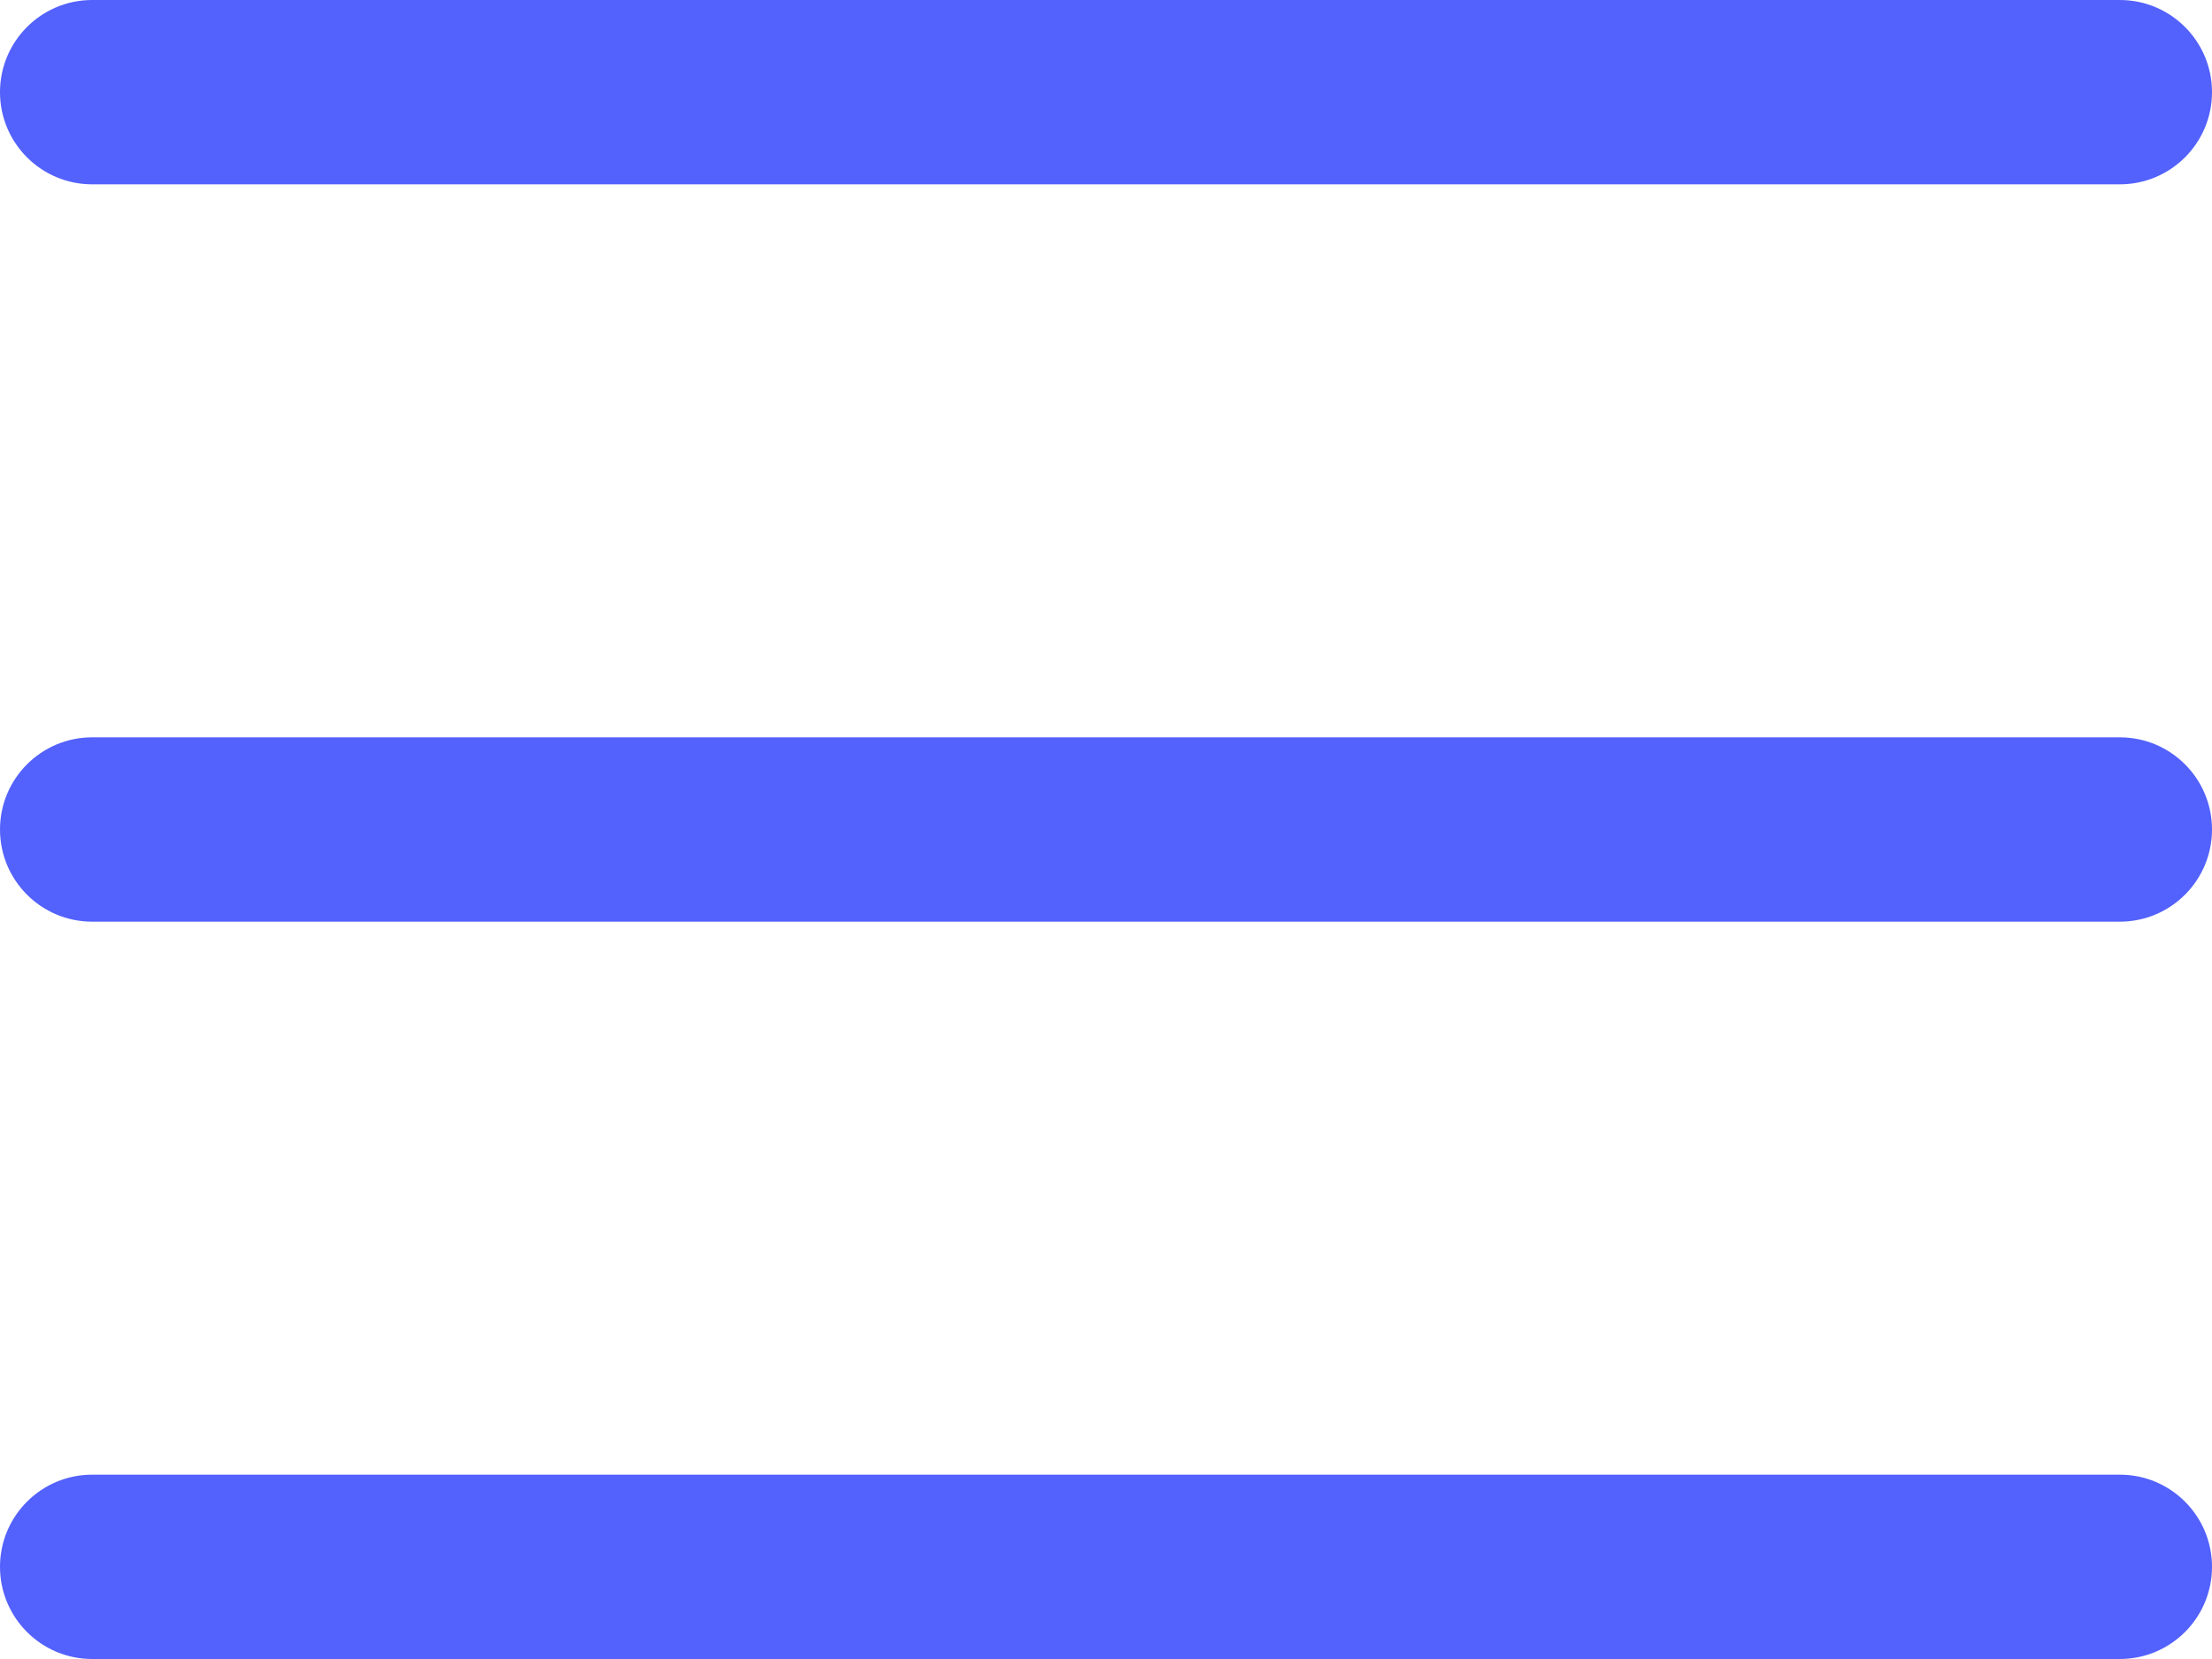
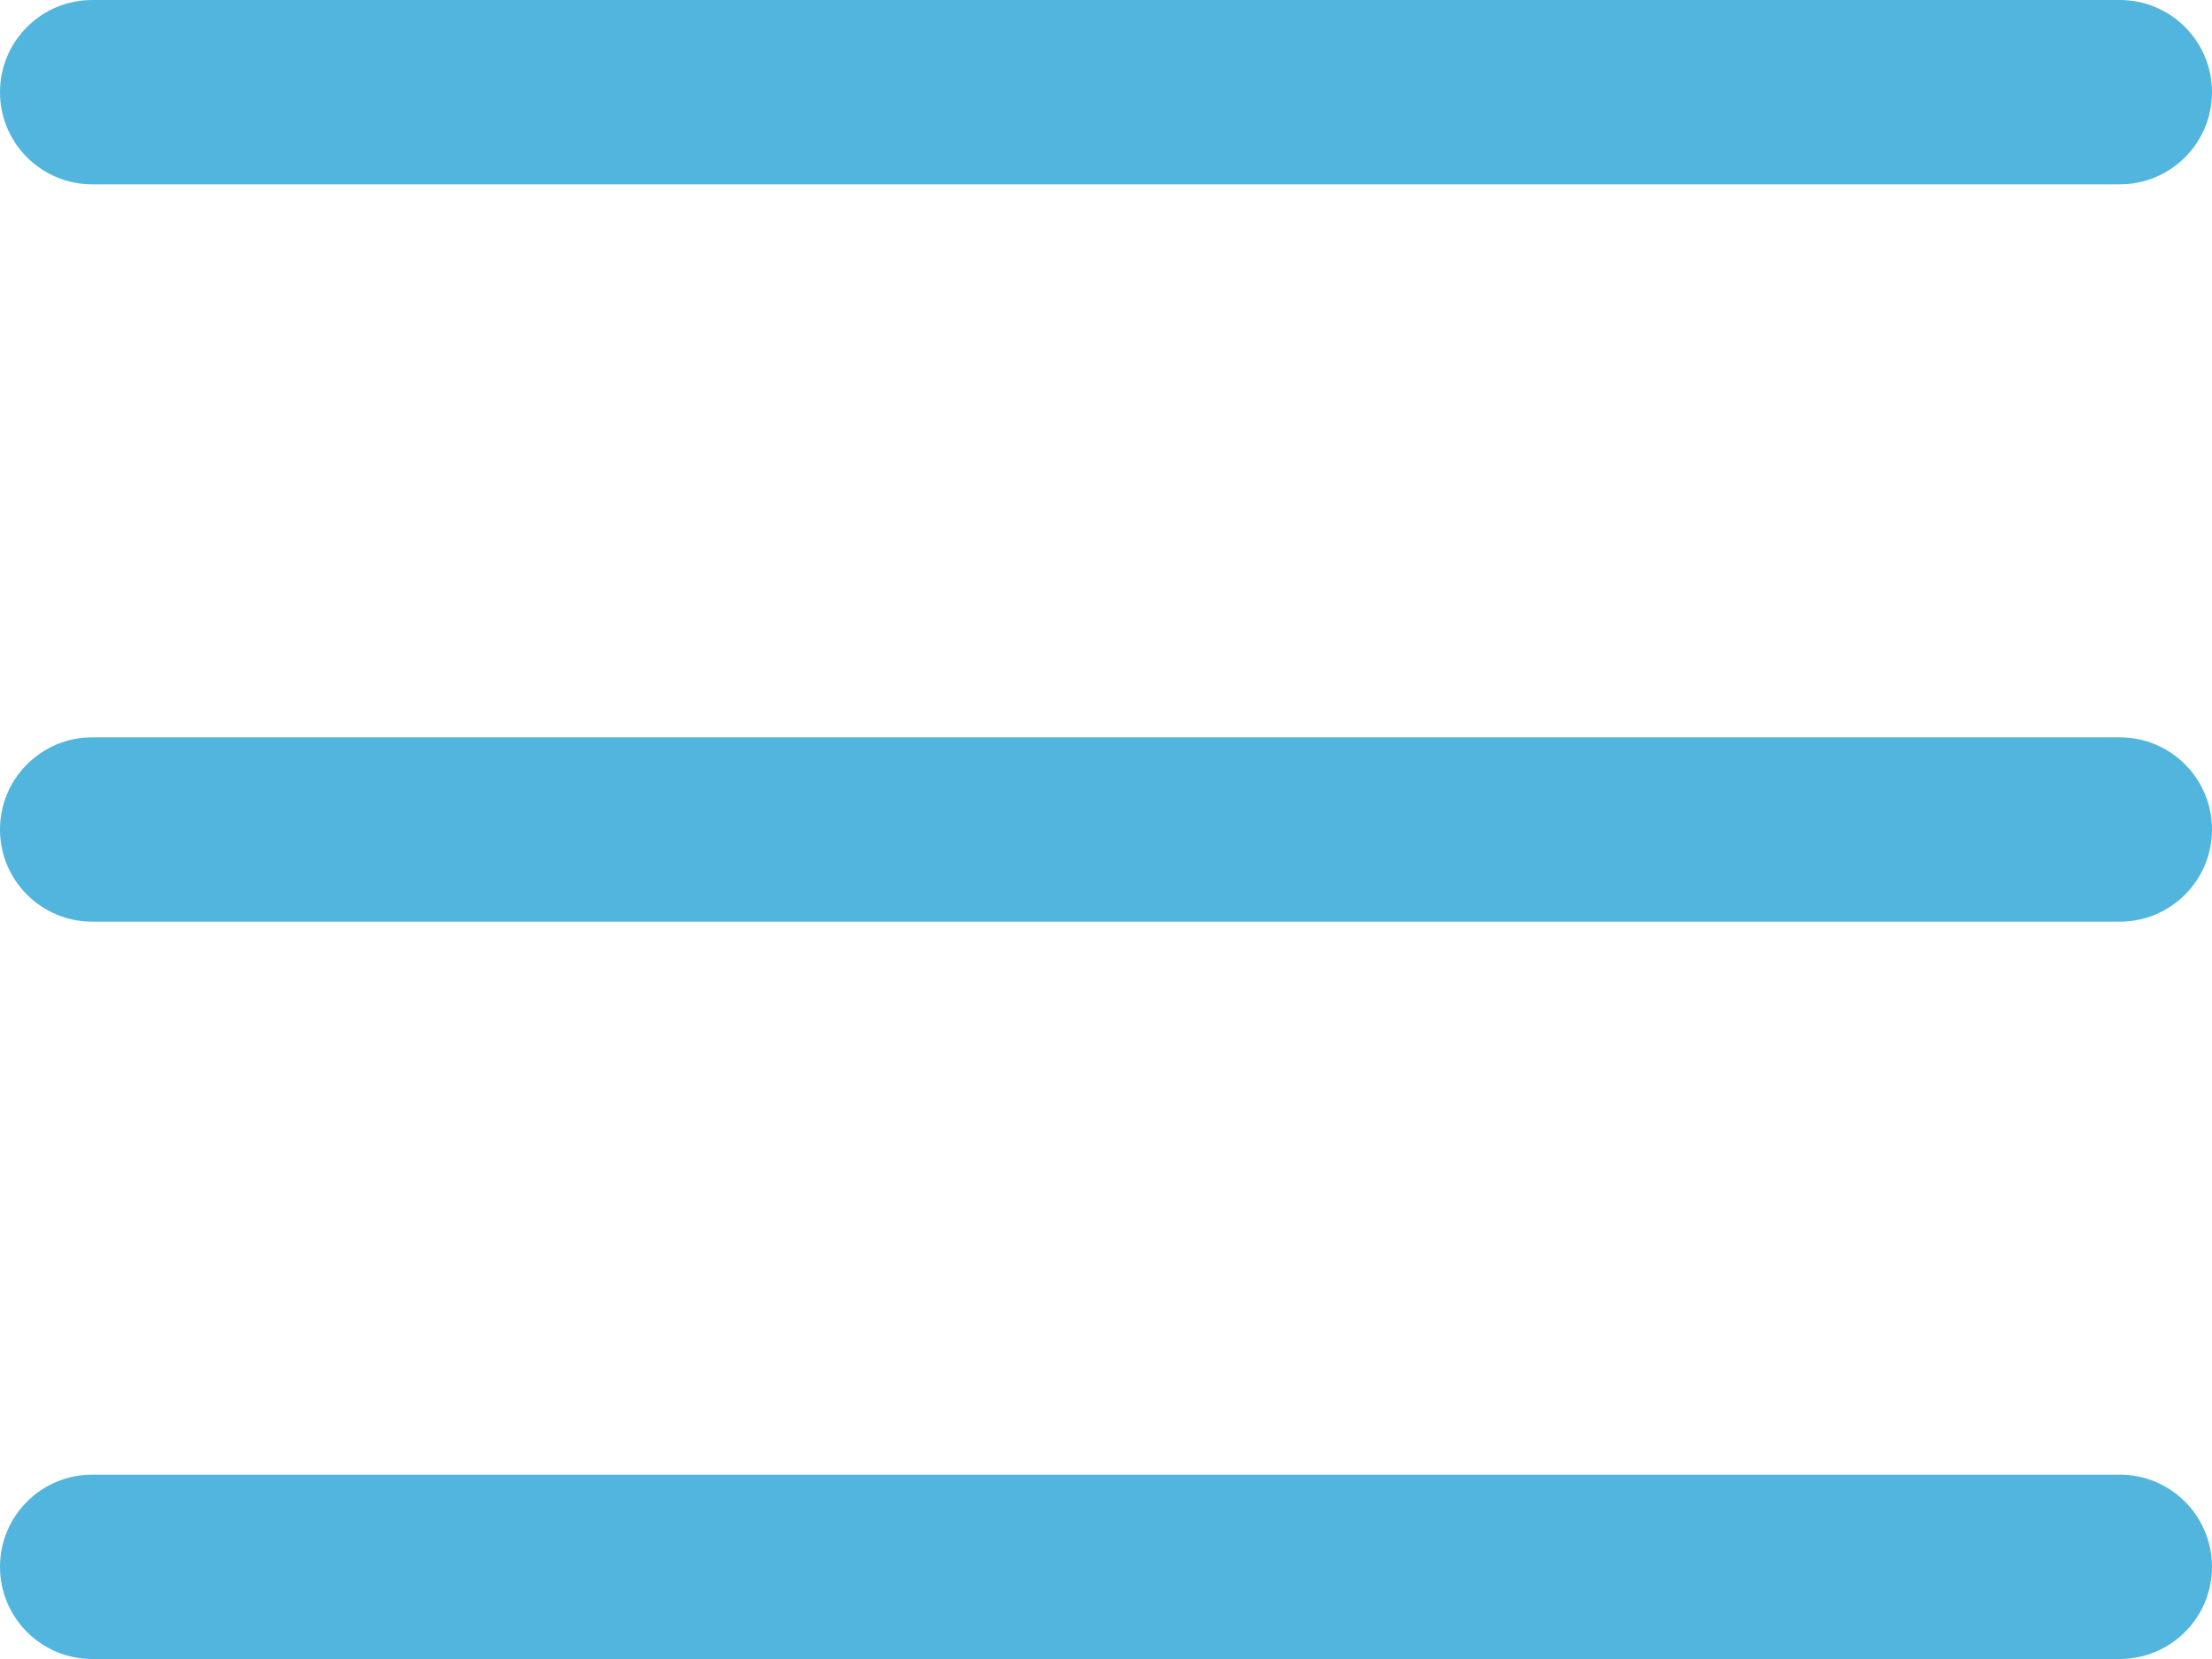
<svg xmlns="http://www.w3.org/2000/svg" width="24px" height="18px" viewBox="0 0 24 18" version="1.1">
  <g id="DevKit-" stroke="none" stroke-width="1" fill="none" fill-rule="evenodd">
-     <g id="01.04.Profile---Edit-Mode---Prrofile-Image-uploaded" transform="translate(-855, -15)" fill="#5361FD">
+     <g id="01.04.Profile---Edit-Mode---Prrofile-Image-uploaded" transform="translate(-855, -15)" fill="#52b5dd">
      <g id="Group-13" transform="translate(855, 15)">
        <rect id="Rectangle" x="0" y="0" width="24" height="2" rx="1" />
        <rect id="Rectangle" x="0" y="8" width="24" height="2" rx="1" />
        <rect id="Rectangle" x="0" y="16" width="24" height="2" rx="1" />
      </g>
    </g>
  </g>
</svg>
